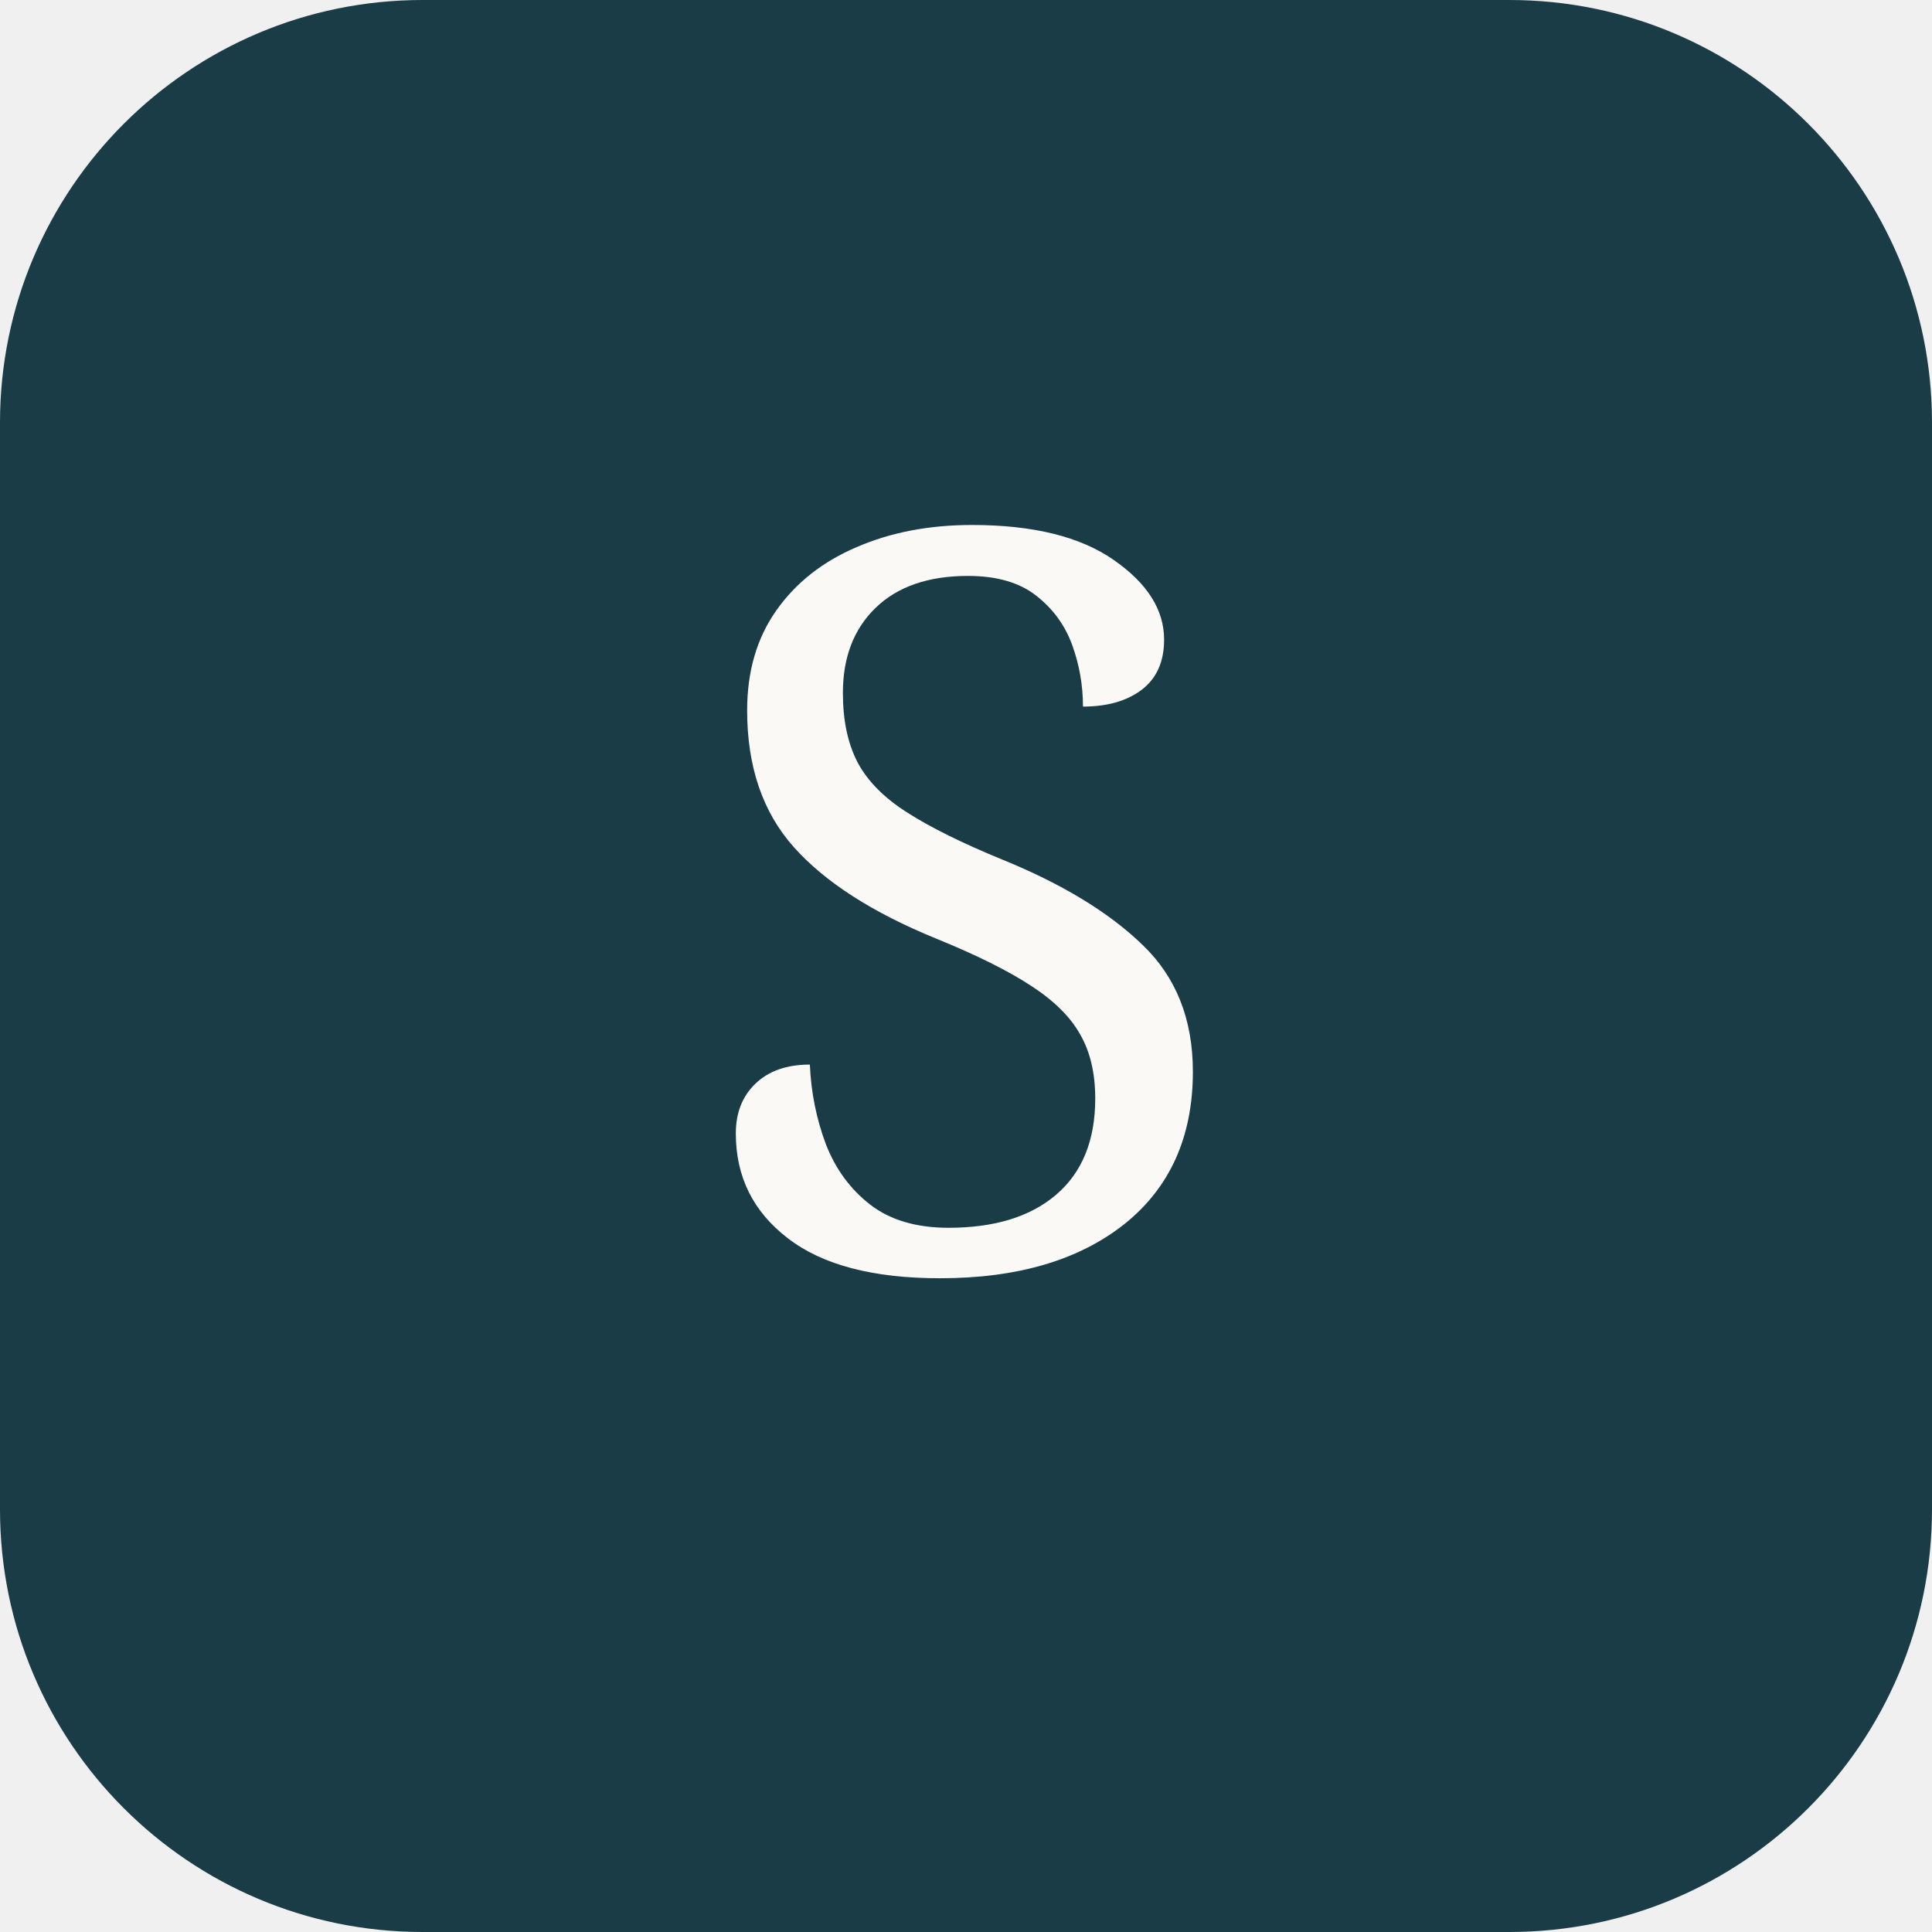
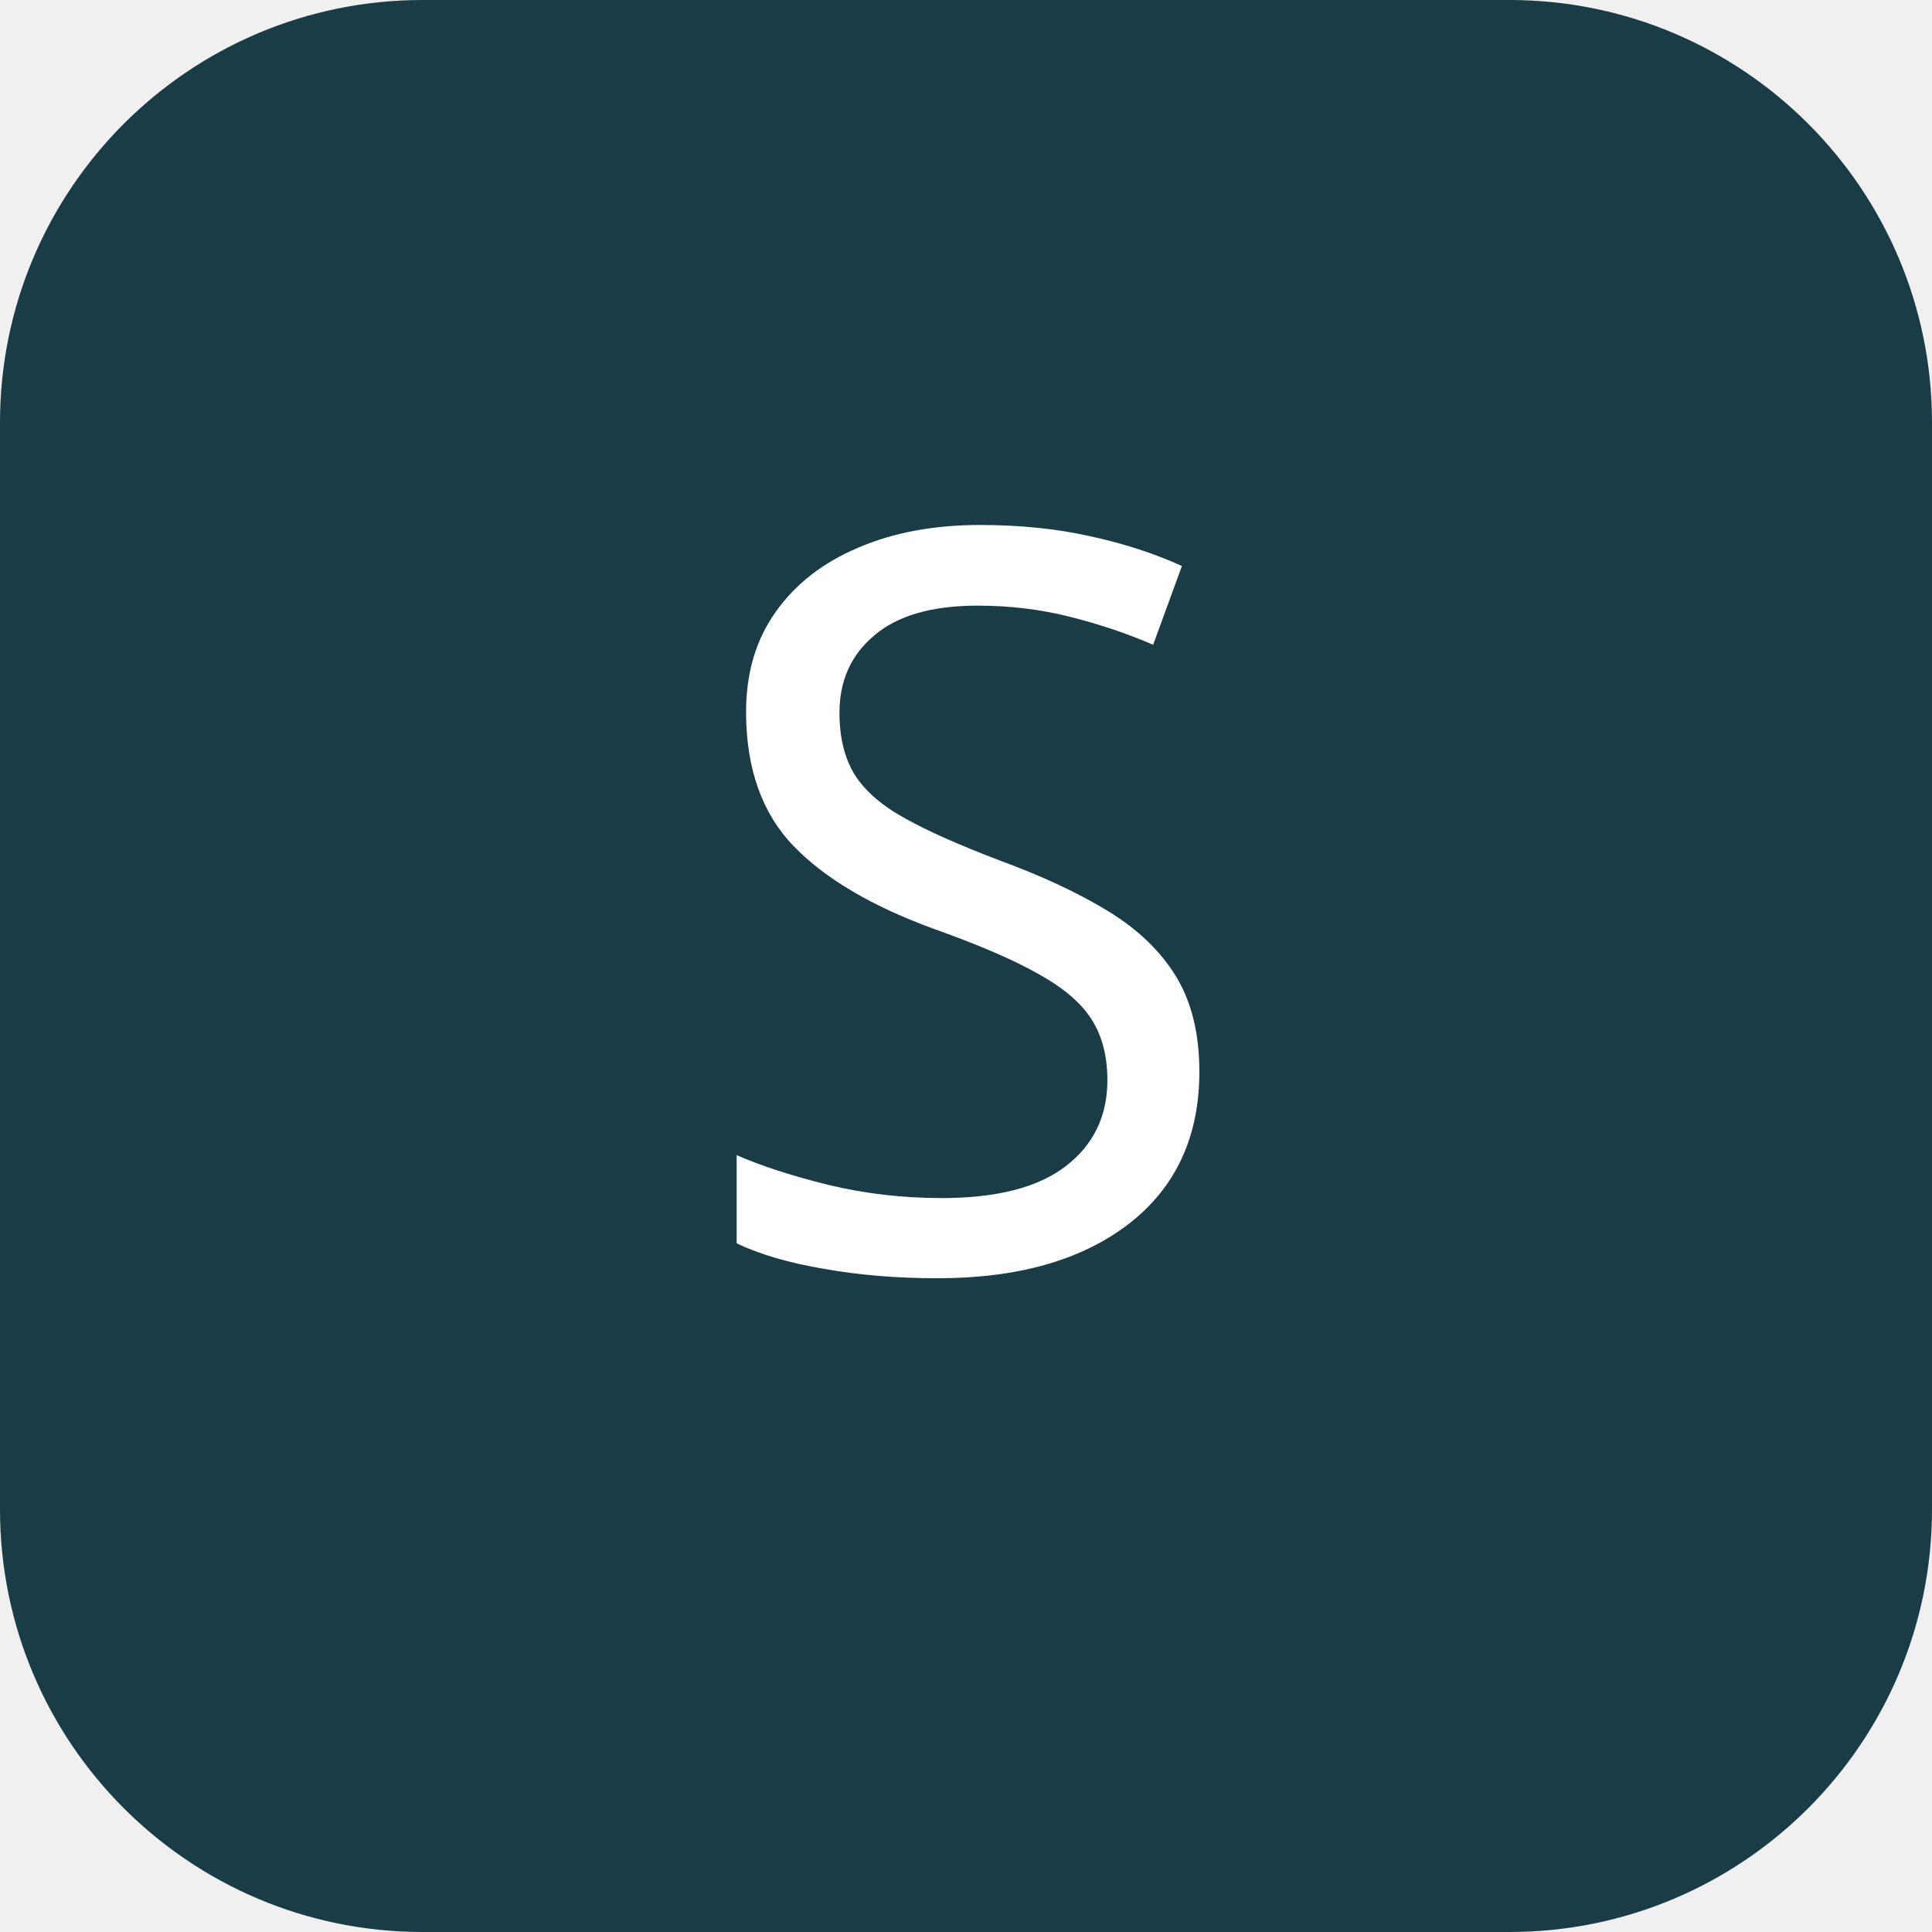
<svg xmlns="http://www.w3.org/2000/svg" viewBox="0 0 64 64">
  <rect width="64" height="64" rx="14" fill="#193c47" />
-   <text x="32" y="42" text-anchor="middle" fill="#faf9f6" font-family="Georgia,serif" font-size="34">S</text>
+   <text x="32" y="42" text-anchor="middle" fill="#ffffff" font-family="Noto Sans,sans-serif" font-size="34">S</text>
</svg>
